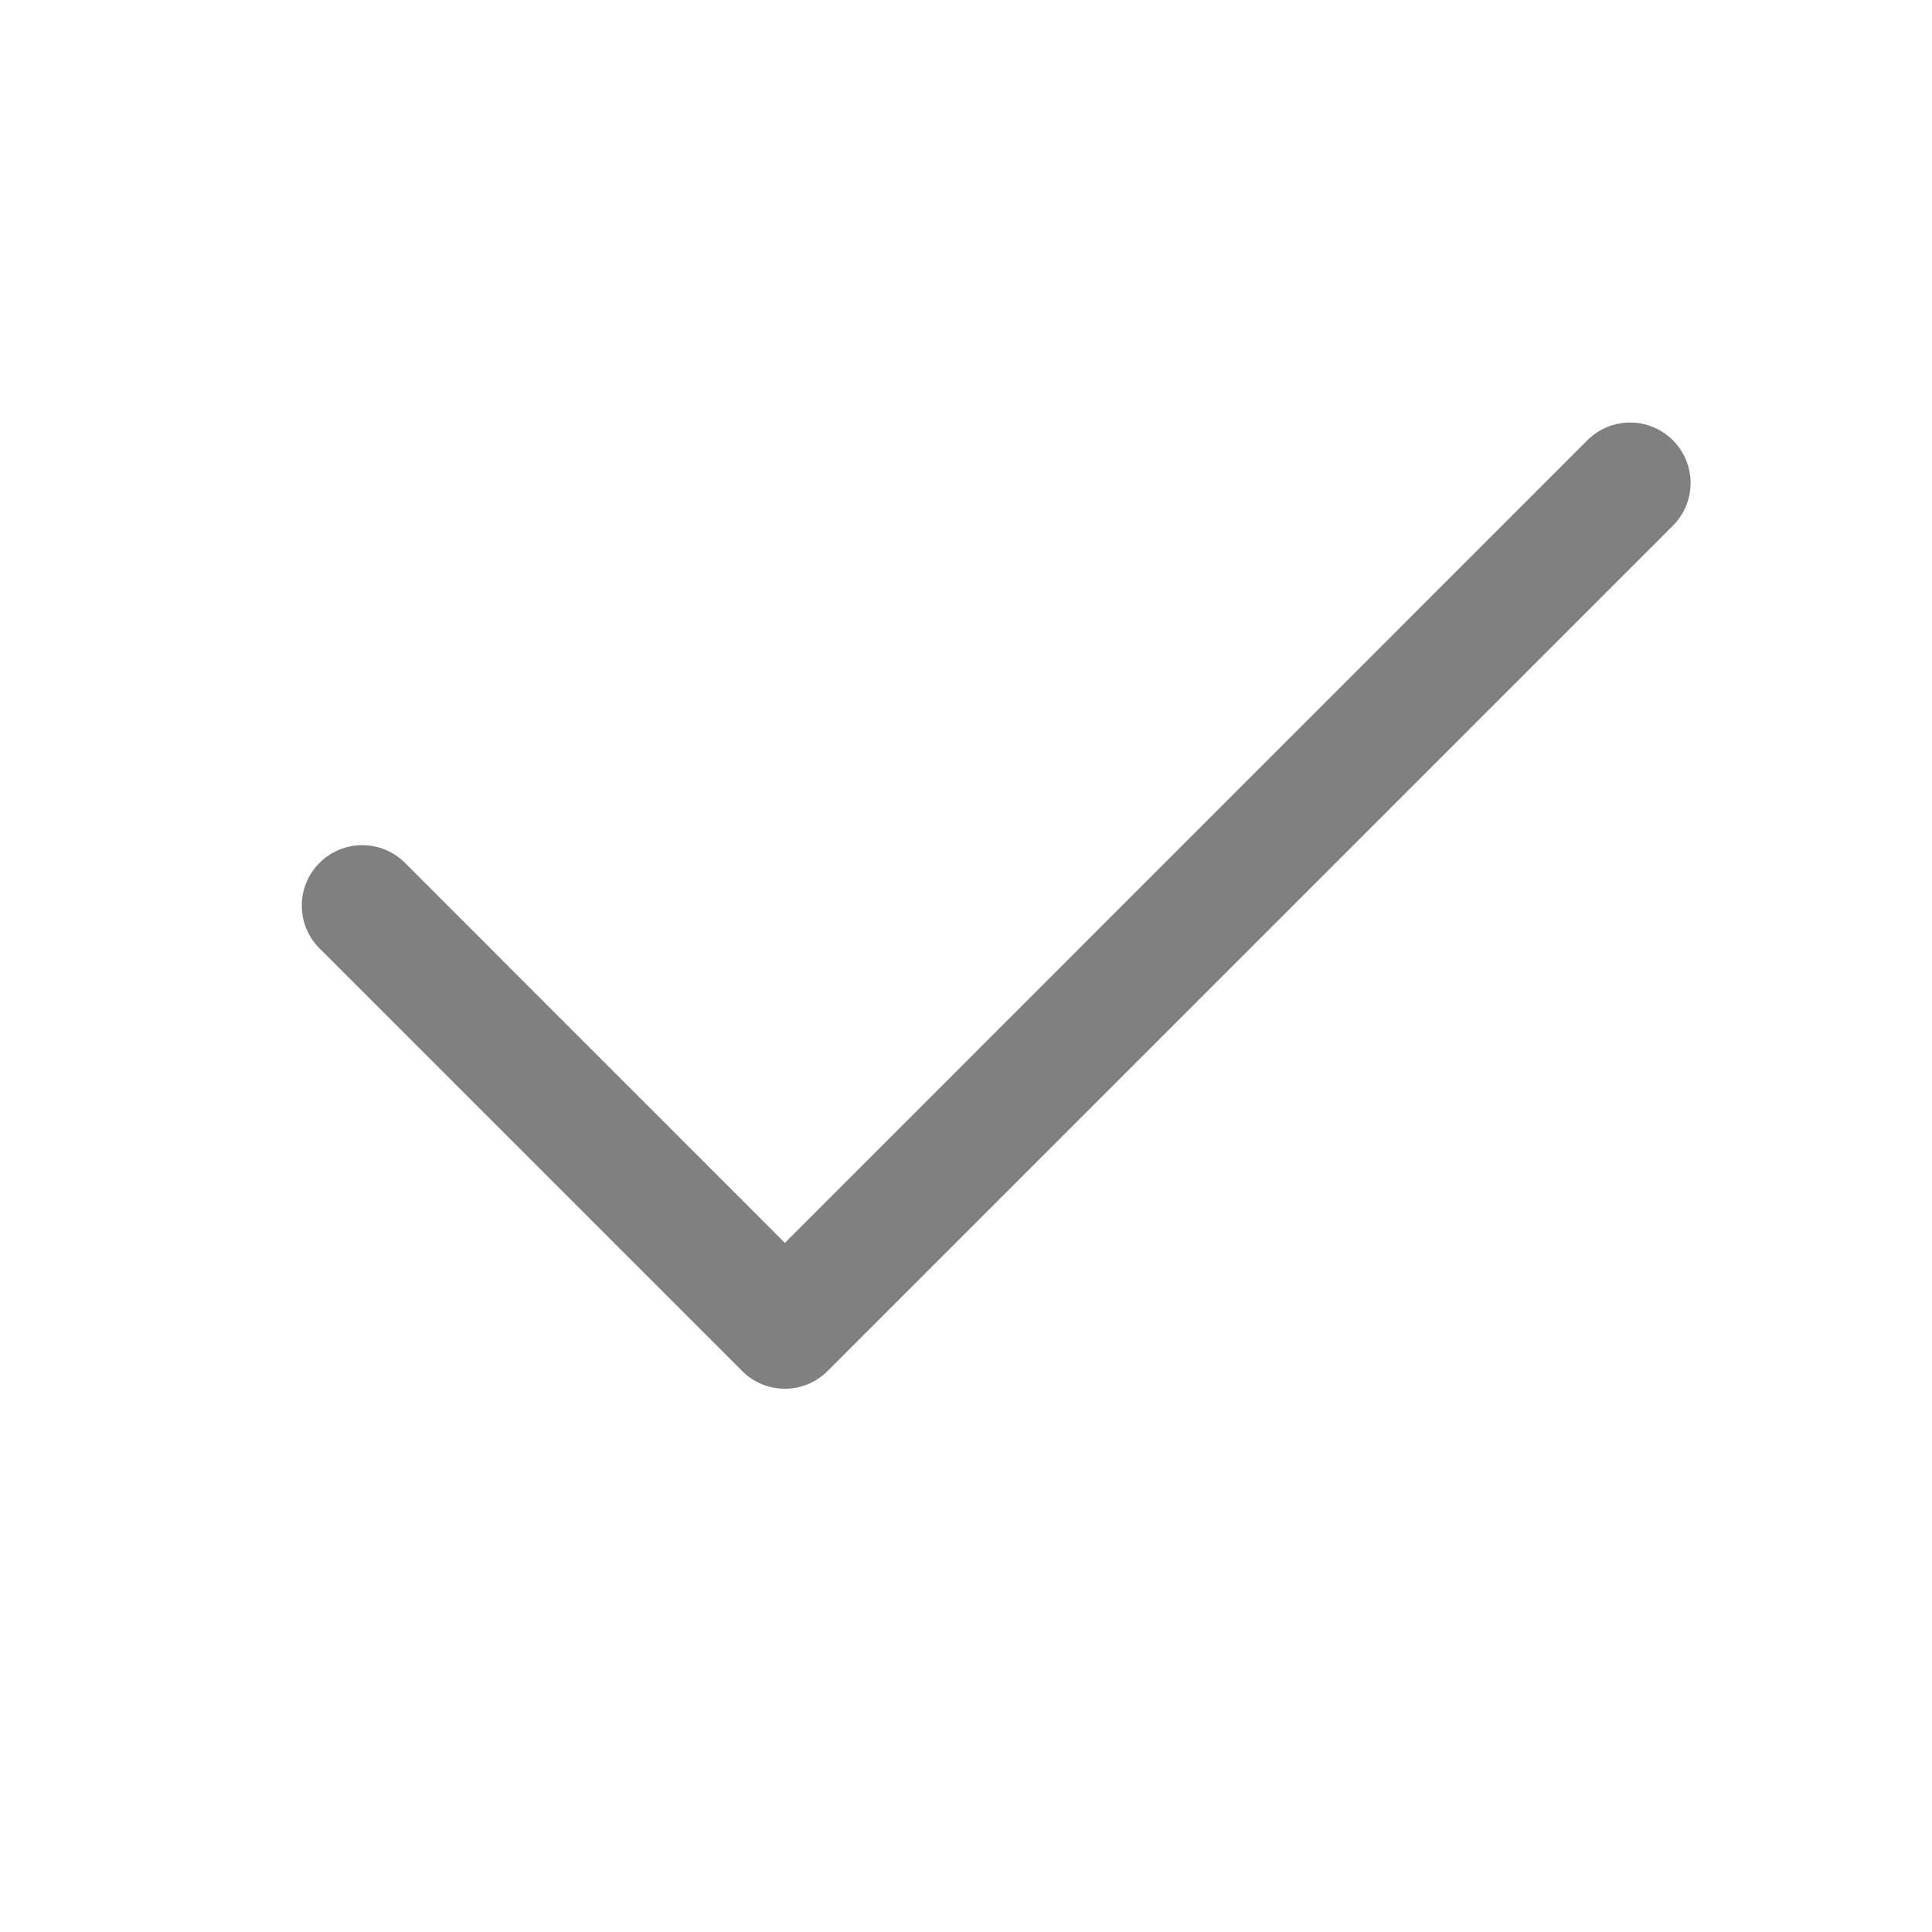
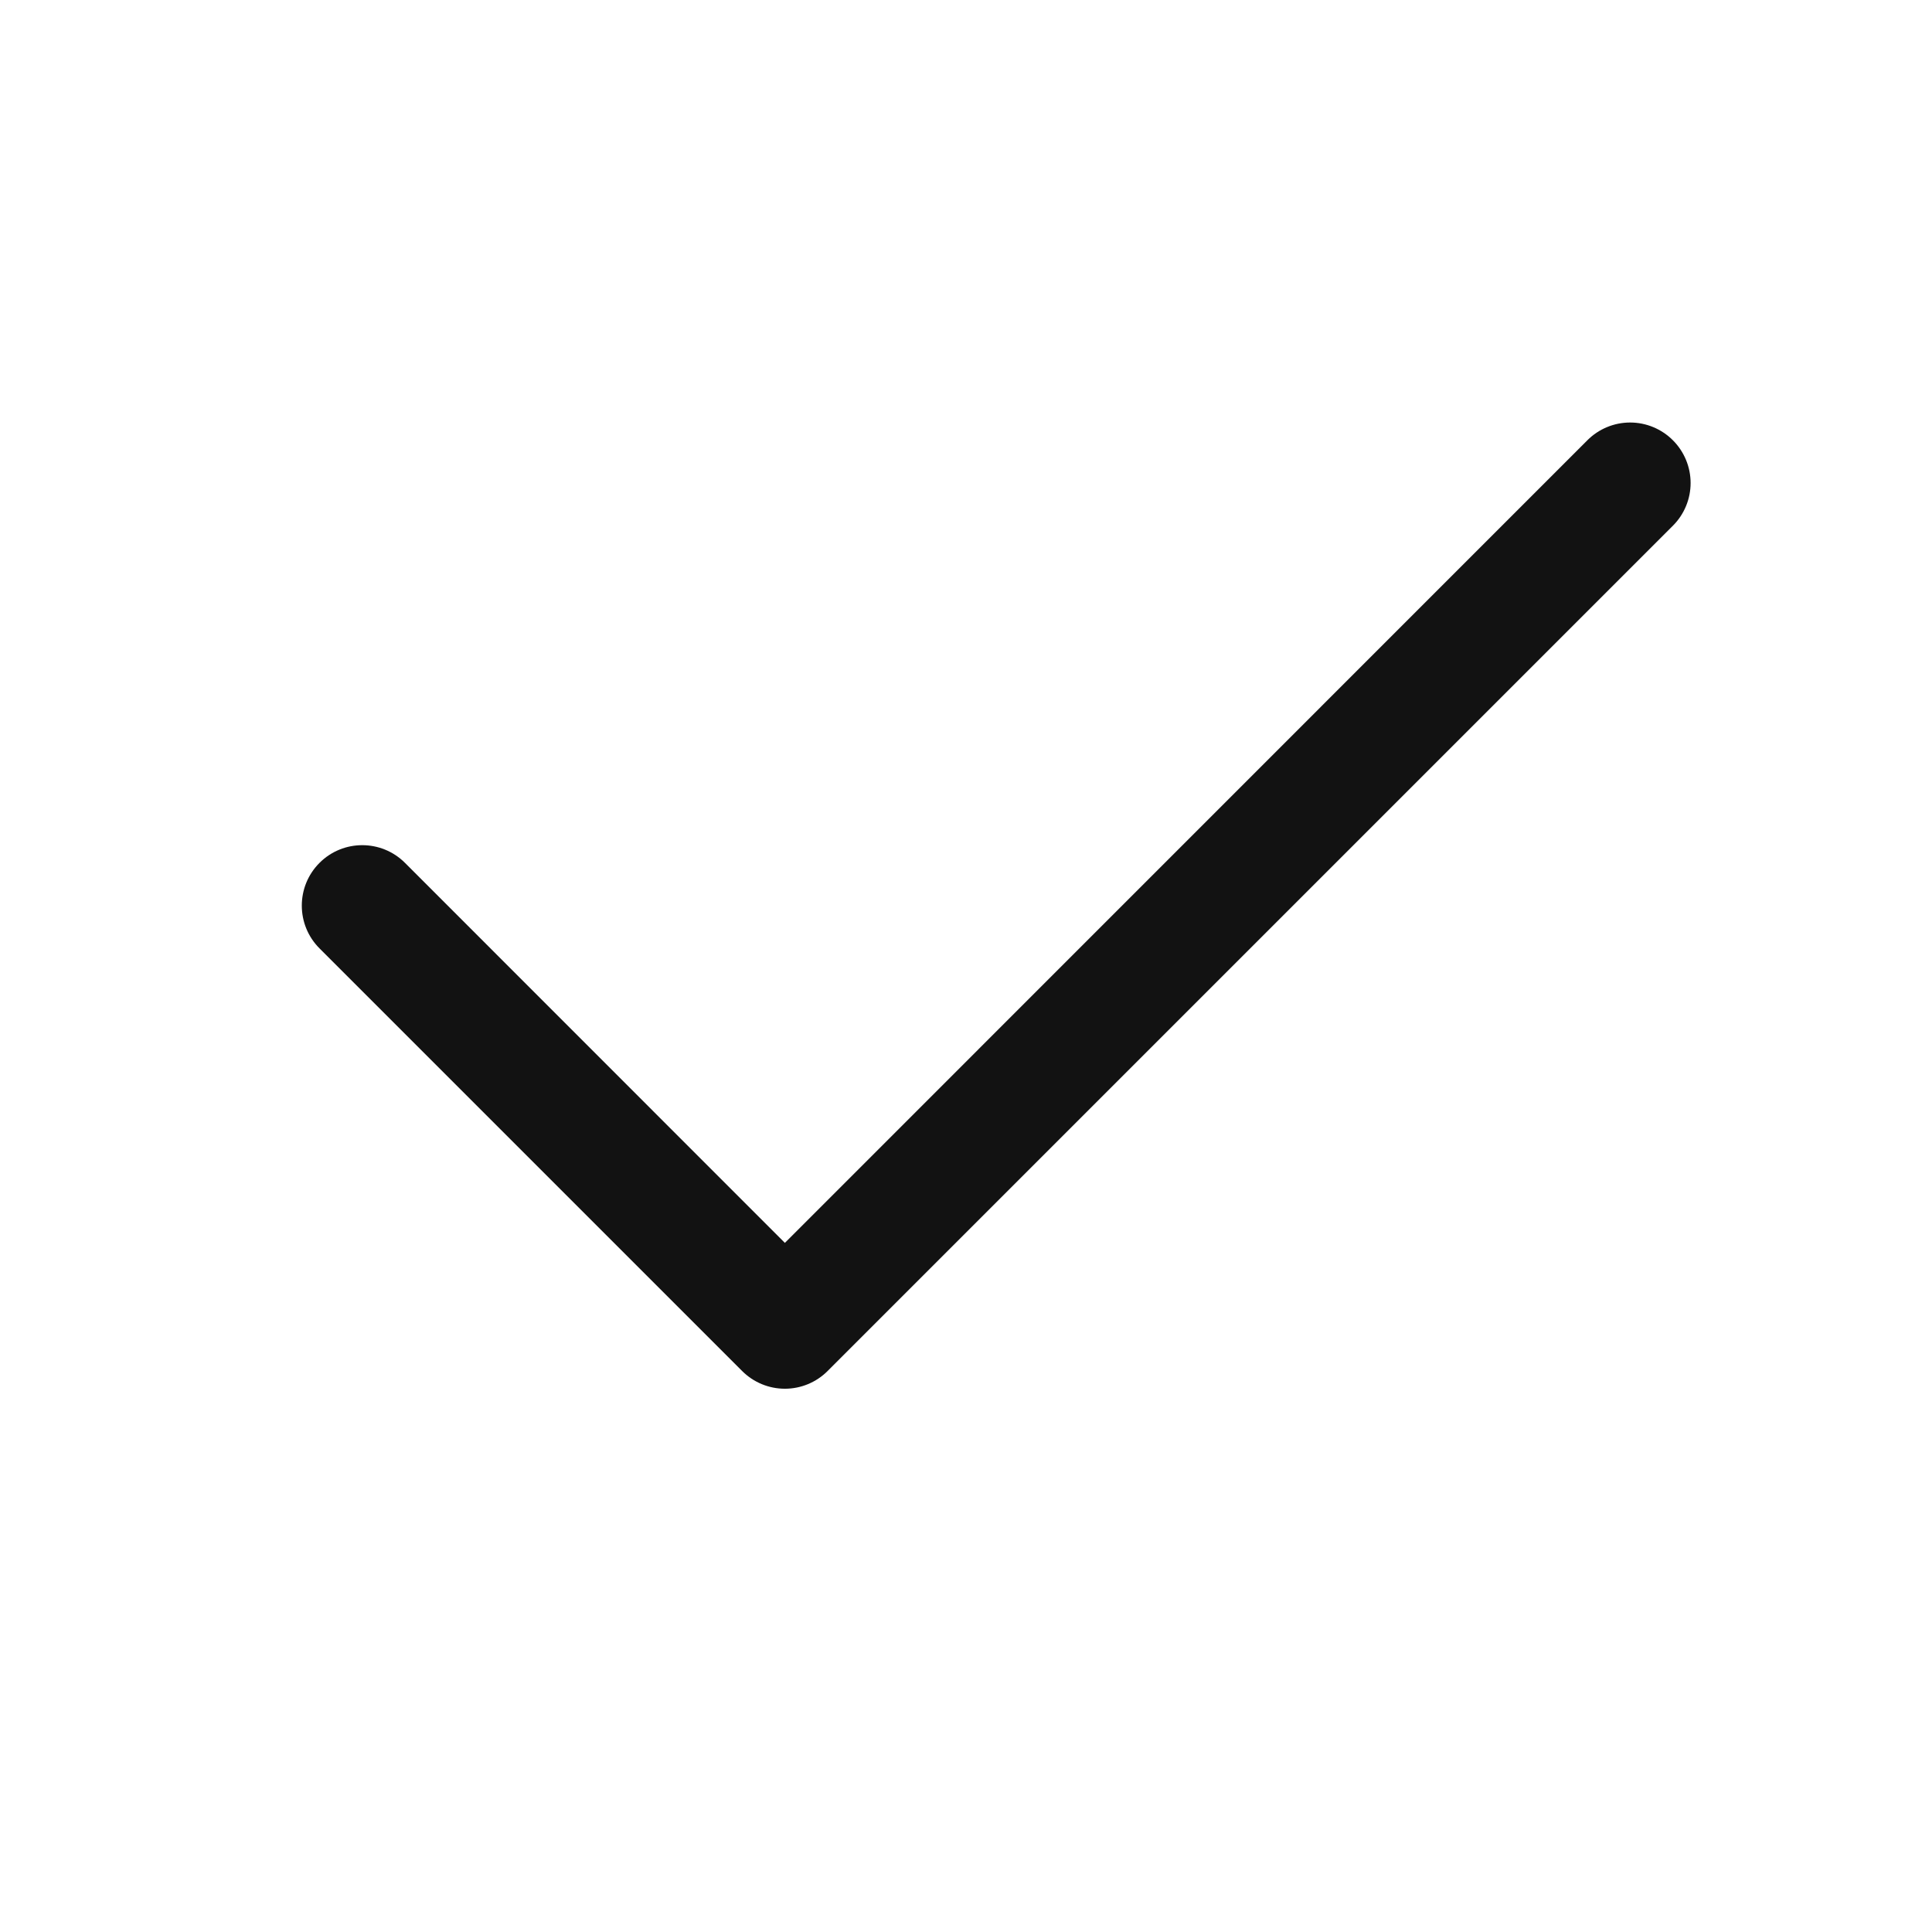
- <svg xmlns="http://www.w3.org/2000/svg" width="16" height="16" fill="gray" class="bi bi-check2" viewBox="0 0 16 16">
+ <svg xmlns="http://www.w3.org/2000/svg" width="16" height="16" fill="#121212" class="bi bi-check2" viewBox="0 0 16 16">
  <path d="M13.854 3.646a.5.5 0 0 1 0 .708l-7 7a.5.5 0 0 1-.708 0l-3.5-3.5a.5.5 0 1 1 .708-.708L6.5 10.293l6.646-6.647a.5.5 0 0 1 .708 0z" />
</svg>
